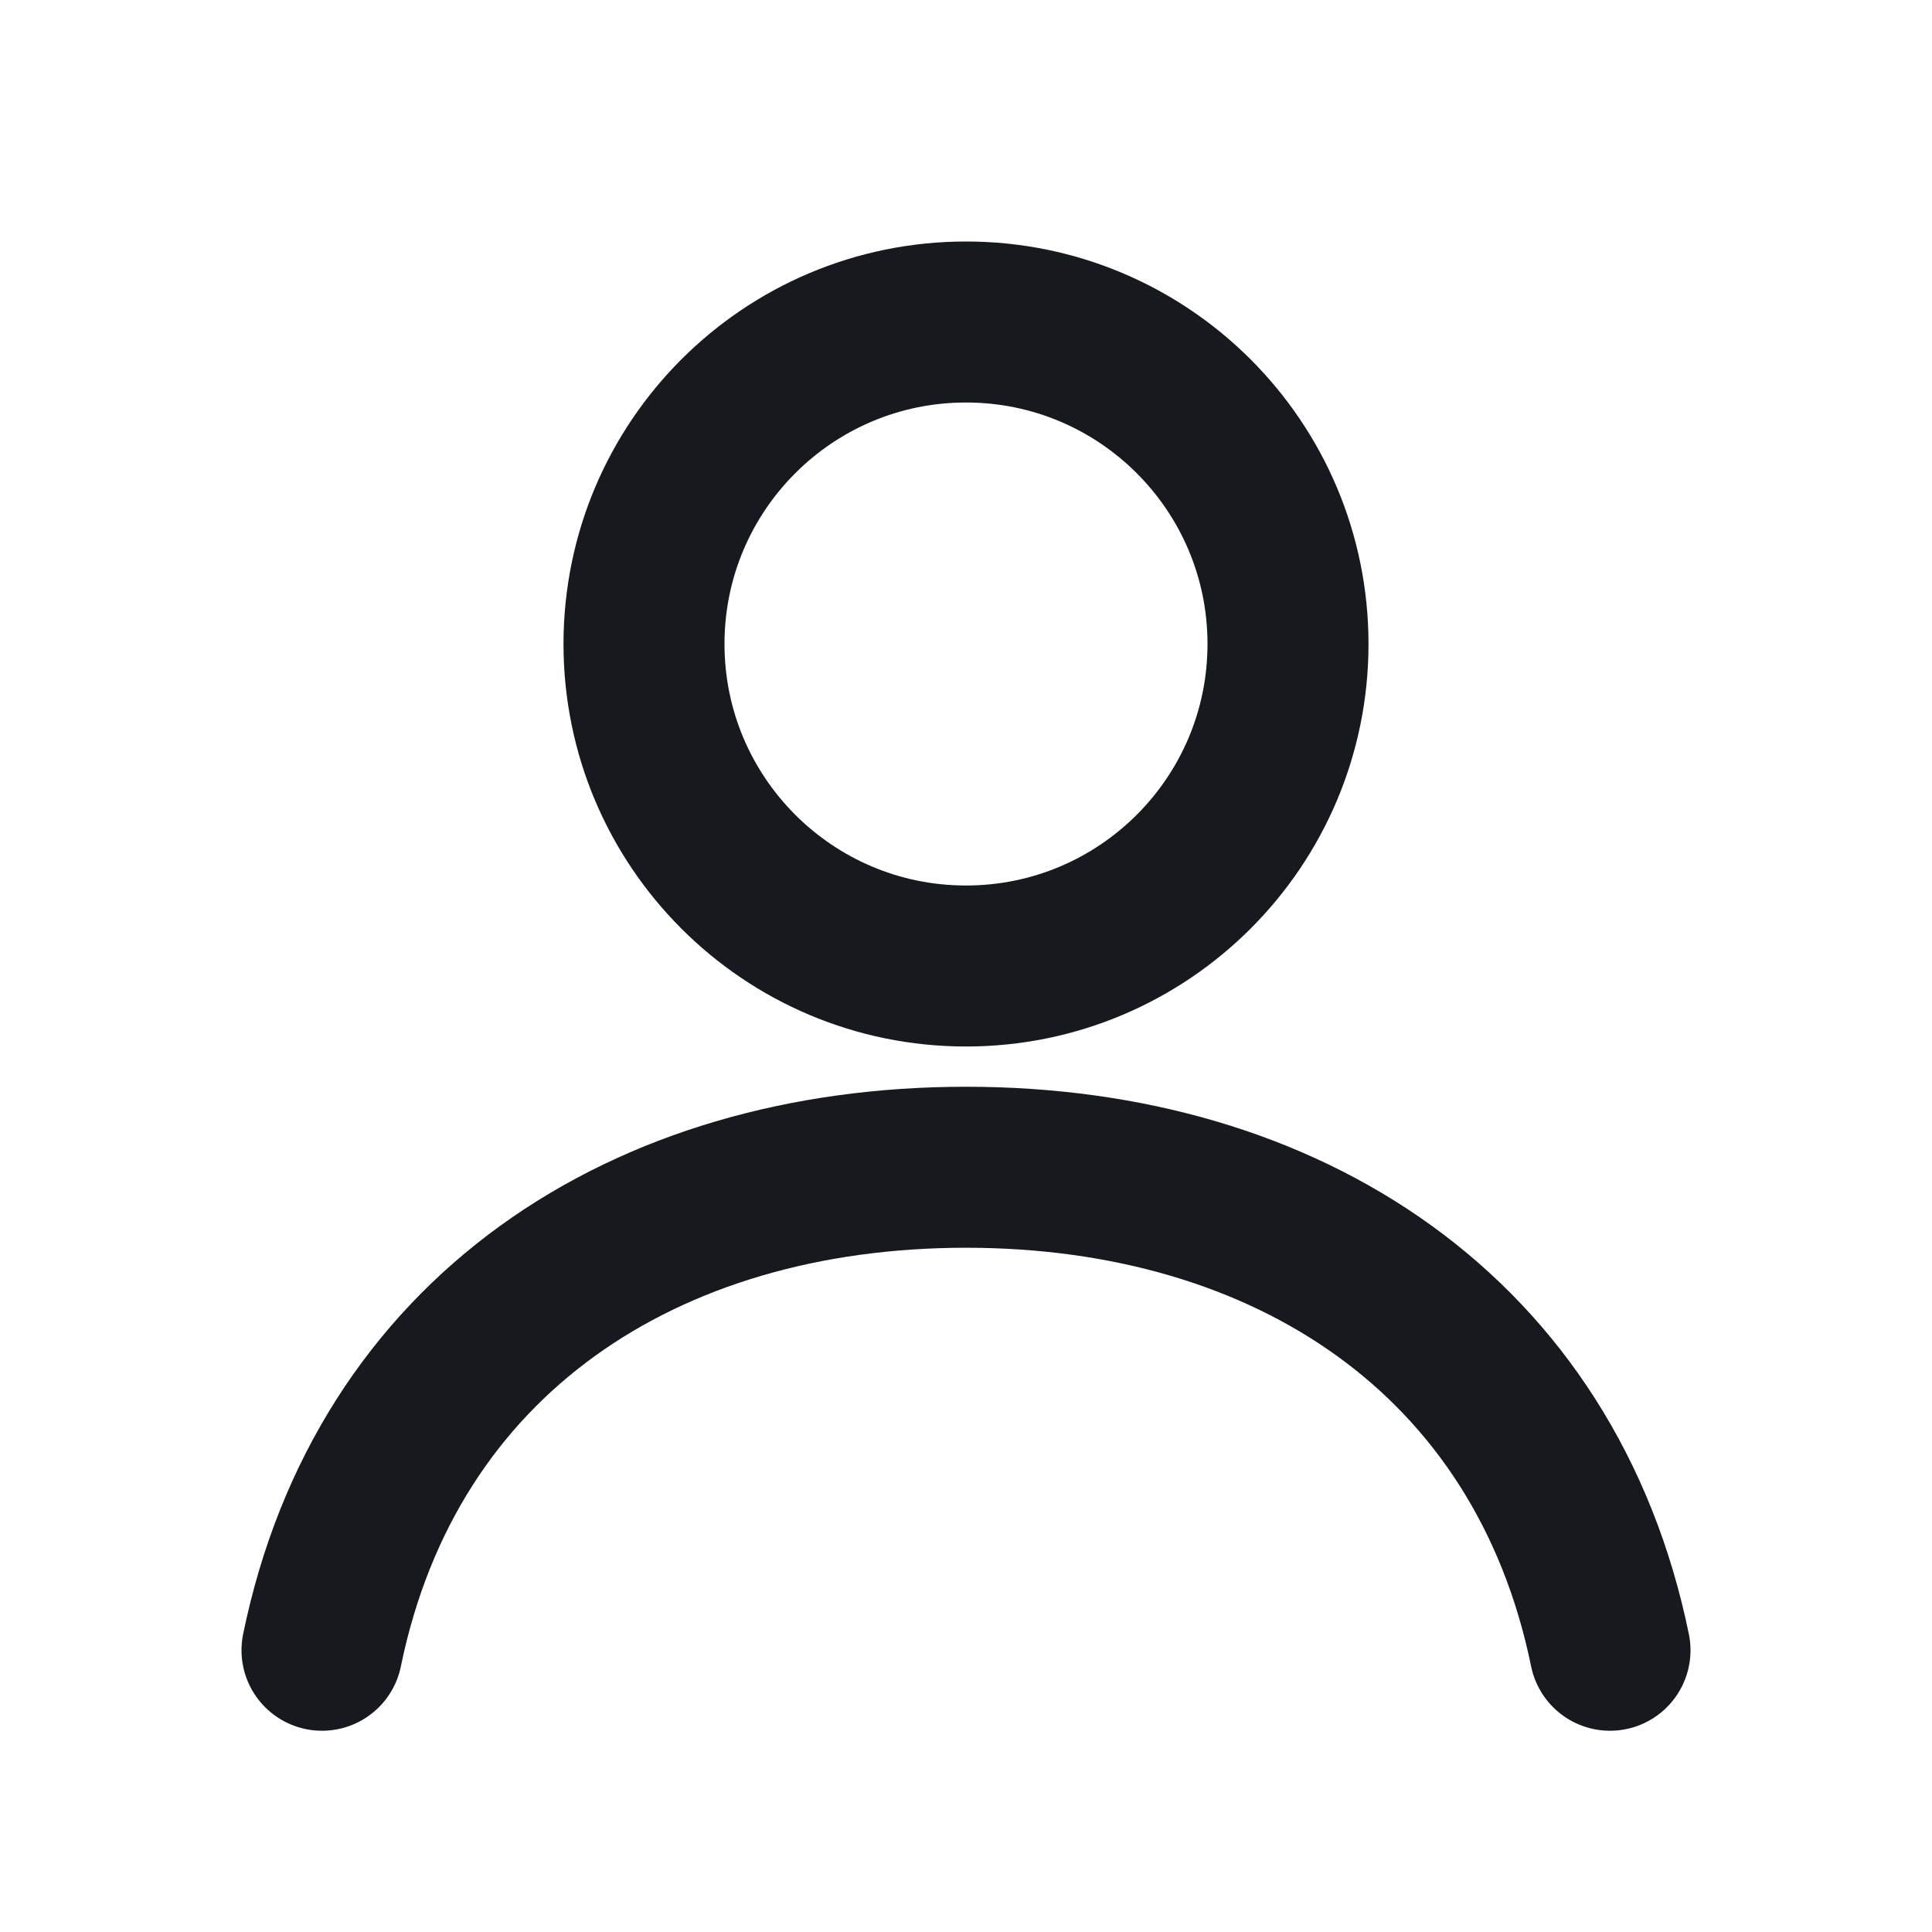
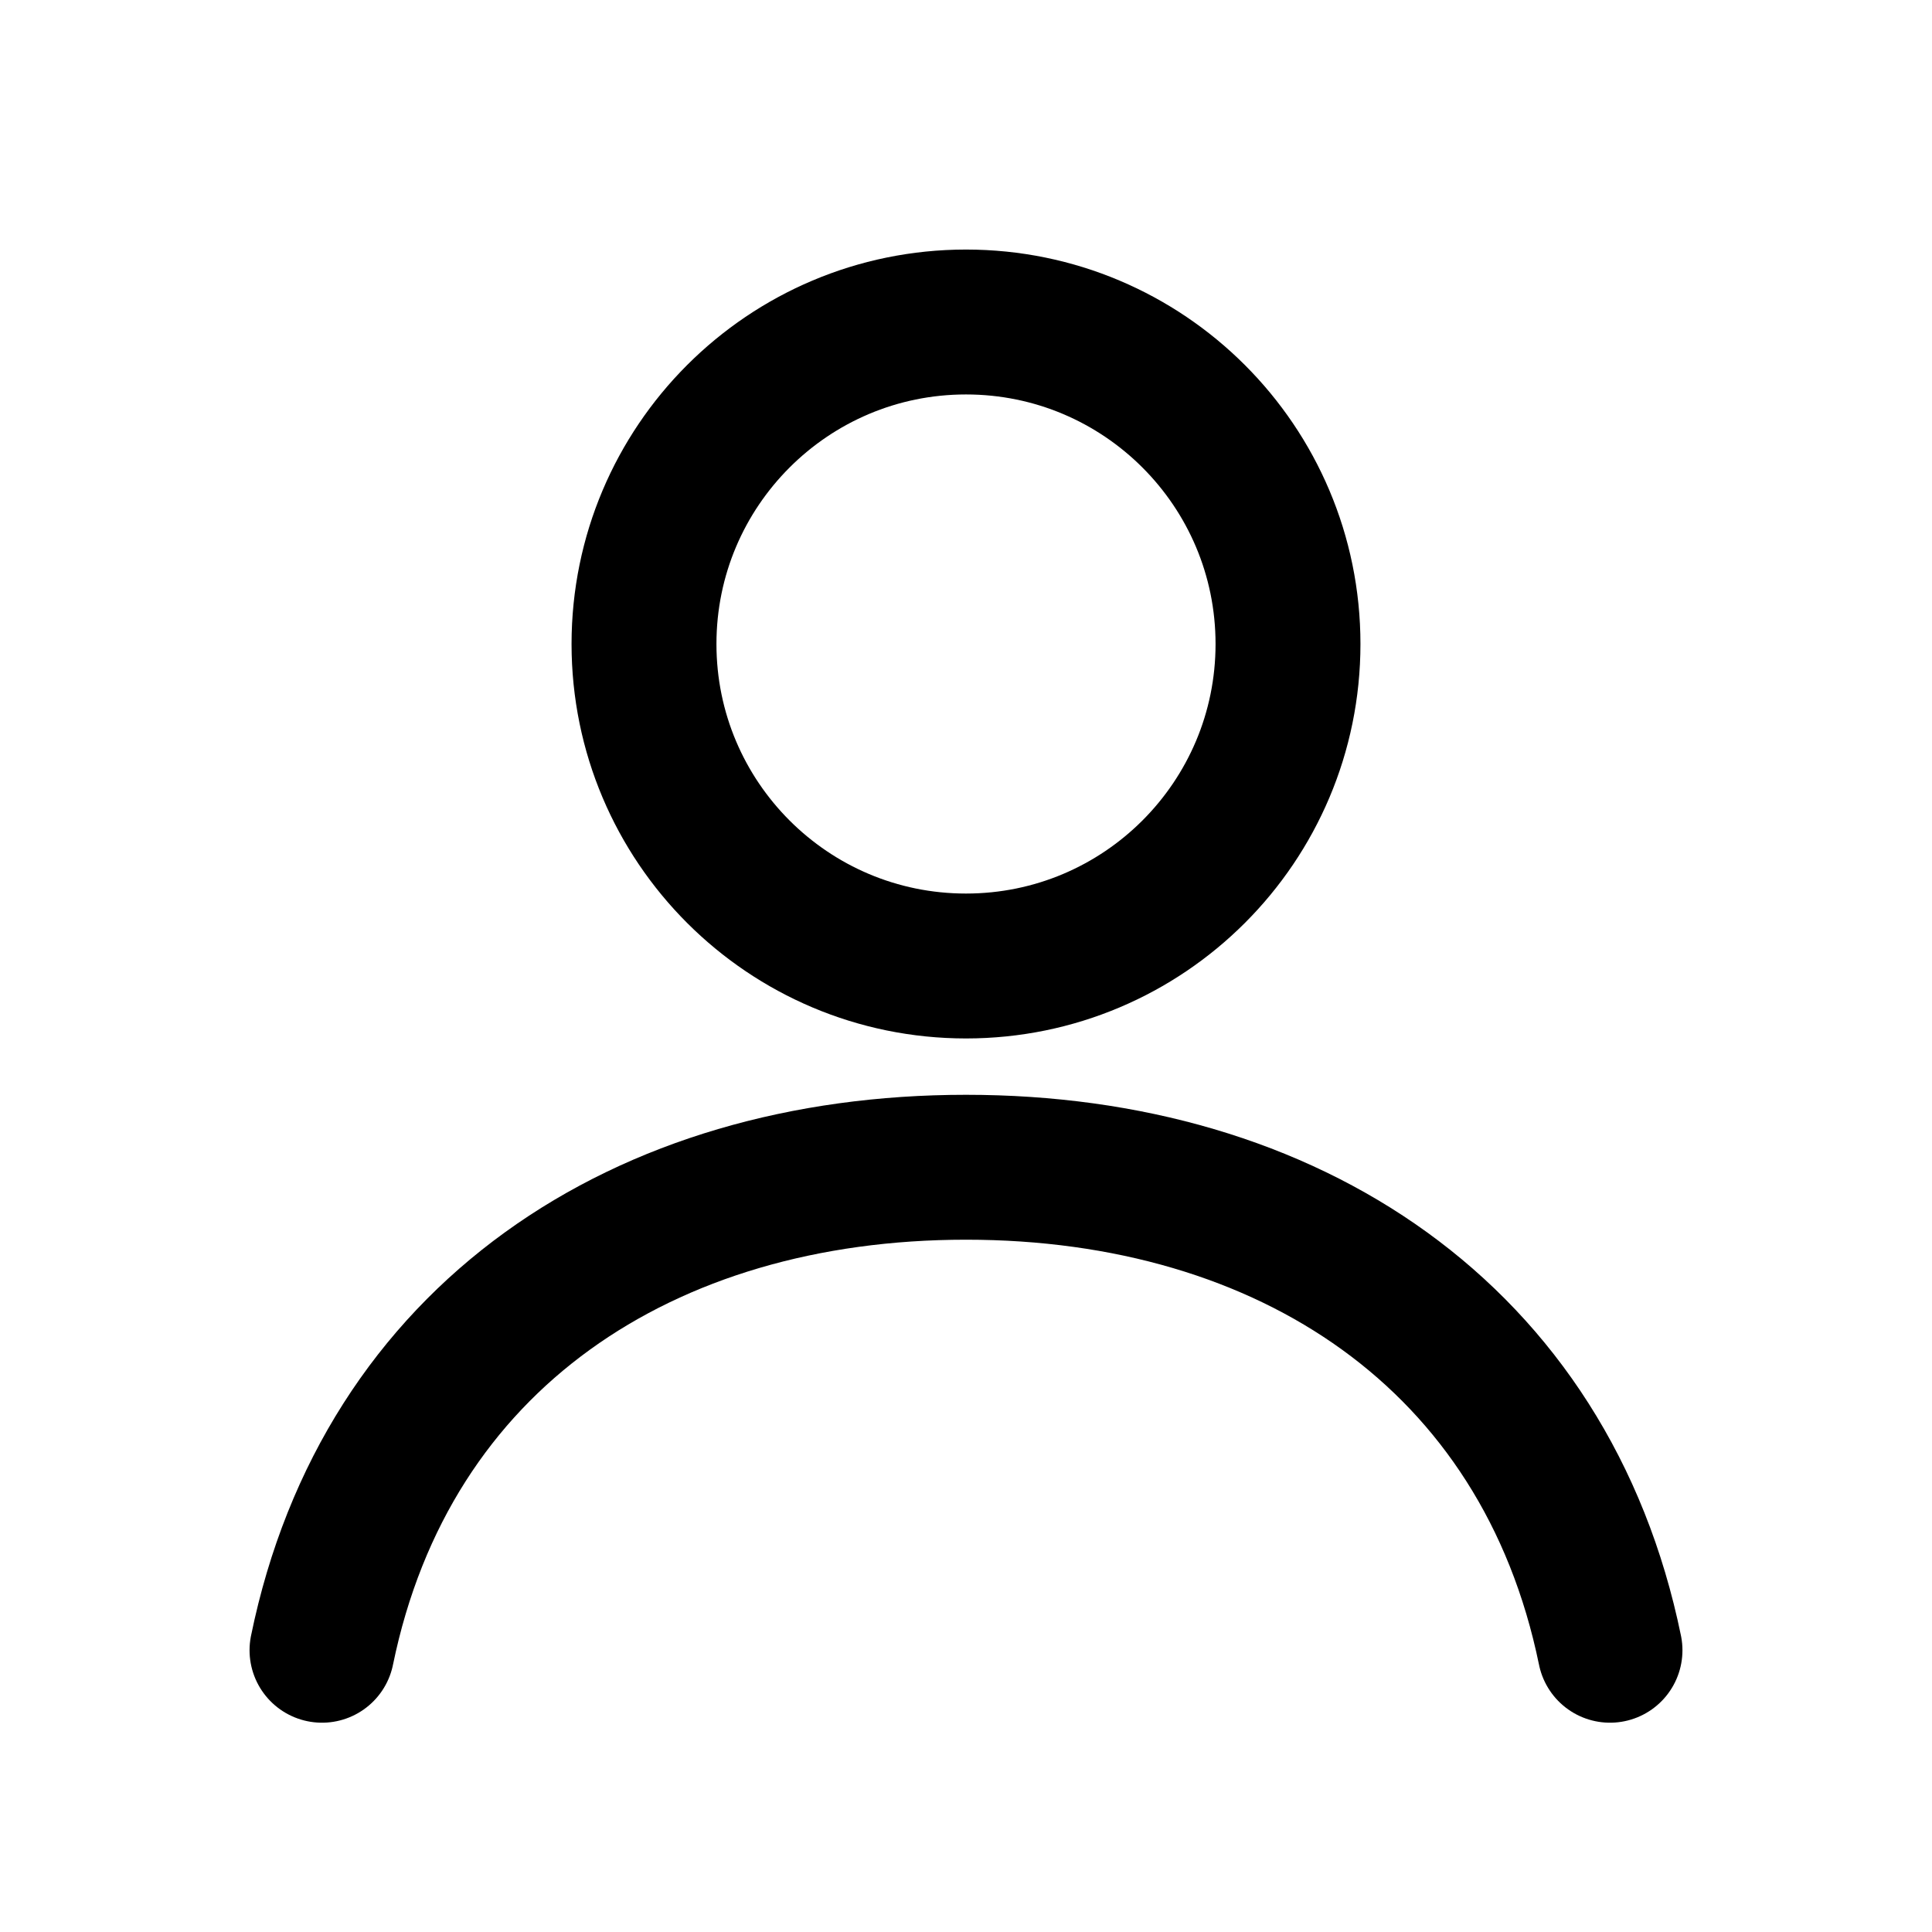
- <svg xmlns="http://www.w3.org/2000/svg" viewBox="0 0 24 24" width="24" height="24" fill="none" stroke="#16191D" stroke-width="2" stroke-linecap="round" stroke-linejoin="round">
+ <svg xmlns="http://www.w3.org/2000/svg" fill="none" stroke="currentColor" stroke-width="1.8" stroke-linecap="round" stroke-linejoin="round" viewBox="0 0 24 24">
  <path d="M16 8a4 4 0 1 1-8 0 4 4 0 0 1 8 0ZM4 20.5c.8-3.9 4-6 8-6s7.2 2.1 8 6" />
</svg>
